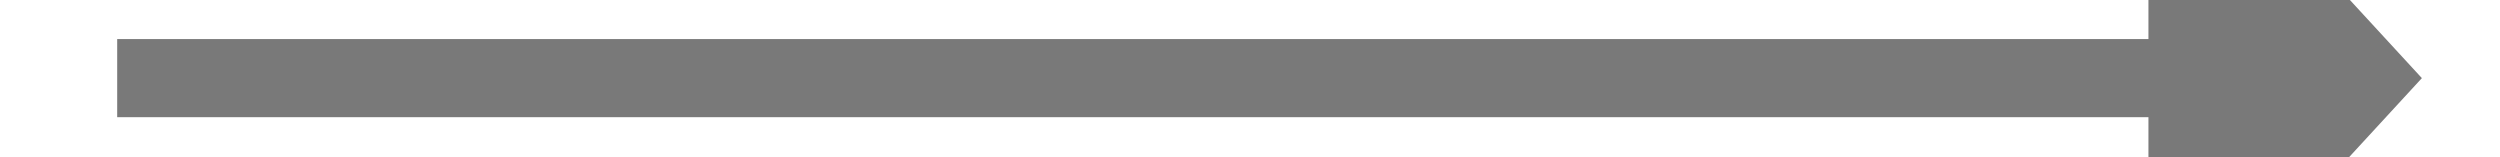
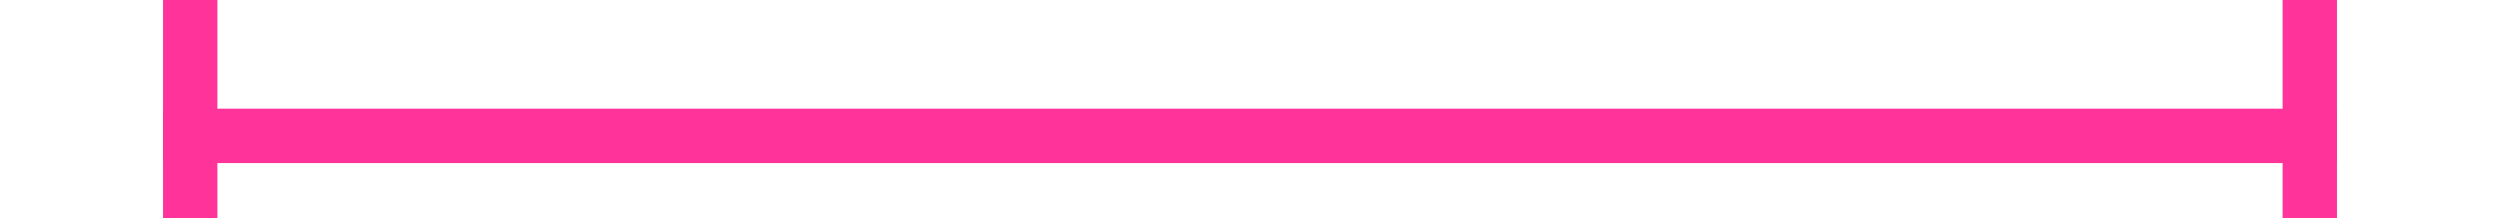
- <svg xmlns="http://www.w3.org/2000/svg" version="1.1" width="64px" height="4px" preserveAspectRatio="xMinYMid meet" viewBox="932 3329  64 2">
-   <path d="M 987 3337.6  L 994 3330  L 987 3322.4  L 987 3337.6  Z " fill-rule="nonzero" fill="#797979" stroke="none" />
-   <path d="M 935 3330  L 988 3330  " stroke-width="2" stroke="#797979" fill="none" />
+ <svg xmlns="http://www.w3.org/2000/svg" version="1.1" width="46px" height="4px" preserveAspectRatio="xMinYMid meet" viewBox="1322 287  46 2">
+   <g transform="matrix(0 -1 1 0 1057 1633 )">
+     <path d="M 1339 269  L 1350 269  L 1350 268  L 1339 268  L 1339 269  Z M 1350 307  L 1339 307  L 1339 308  L 1350 308  L 1350 307  Z " fill-rule="nonzero" fill="#ff3399" stroke="none" />
+     <path d="M 1344.5 268  L 1344.5 308  " stroke-width="1" stroke="#ff3399" fill="none" />
+   </g>
</svg>
